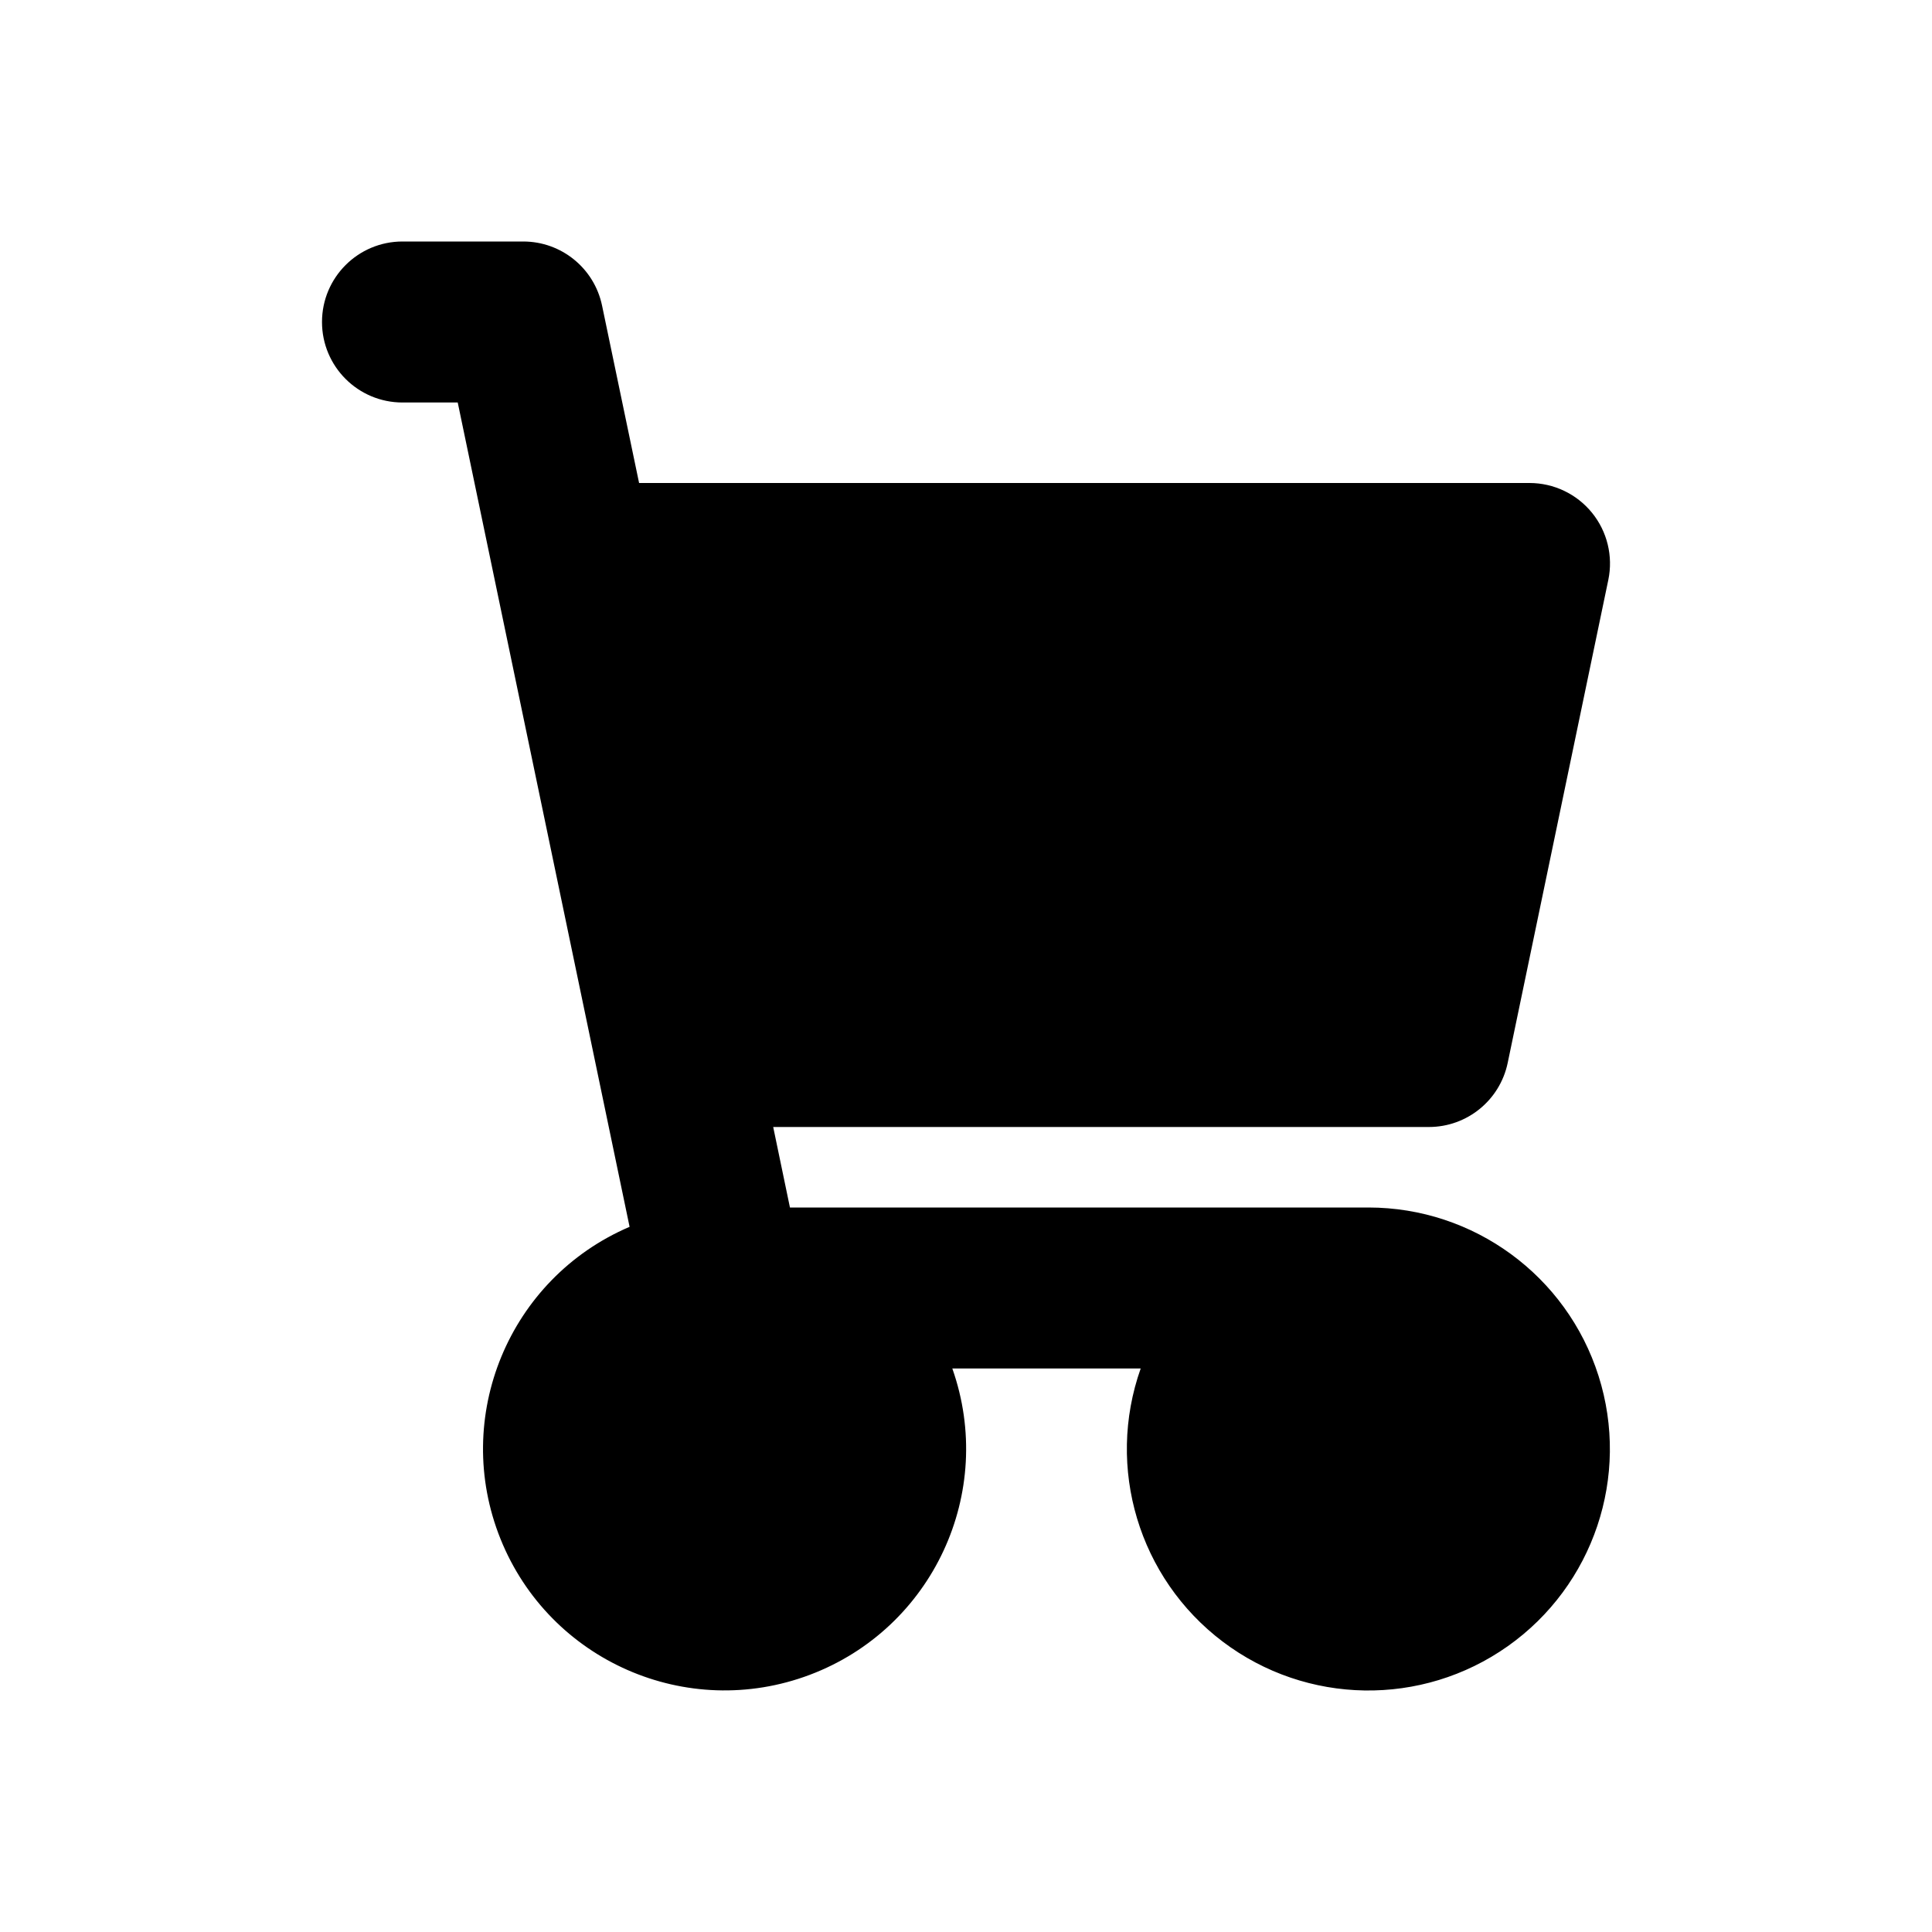
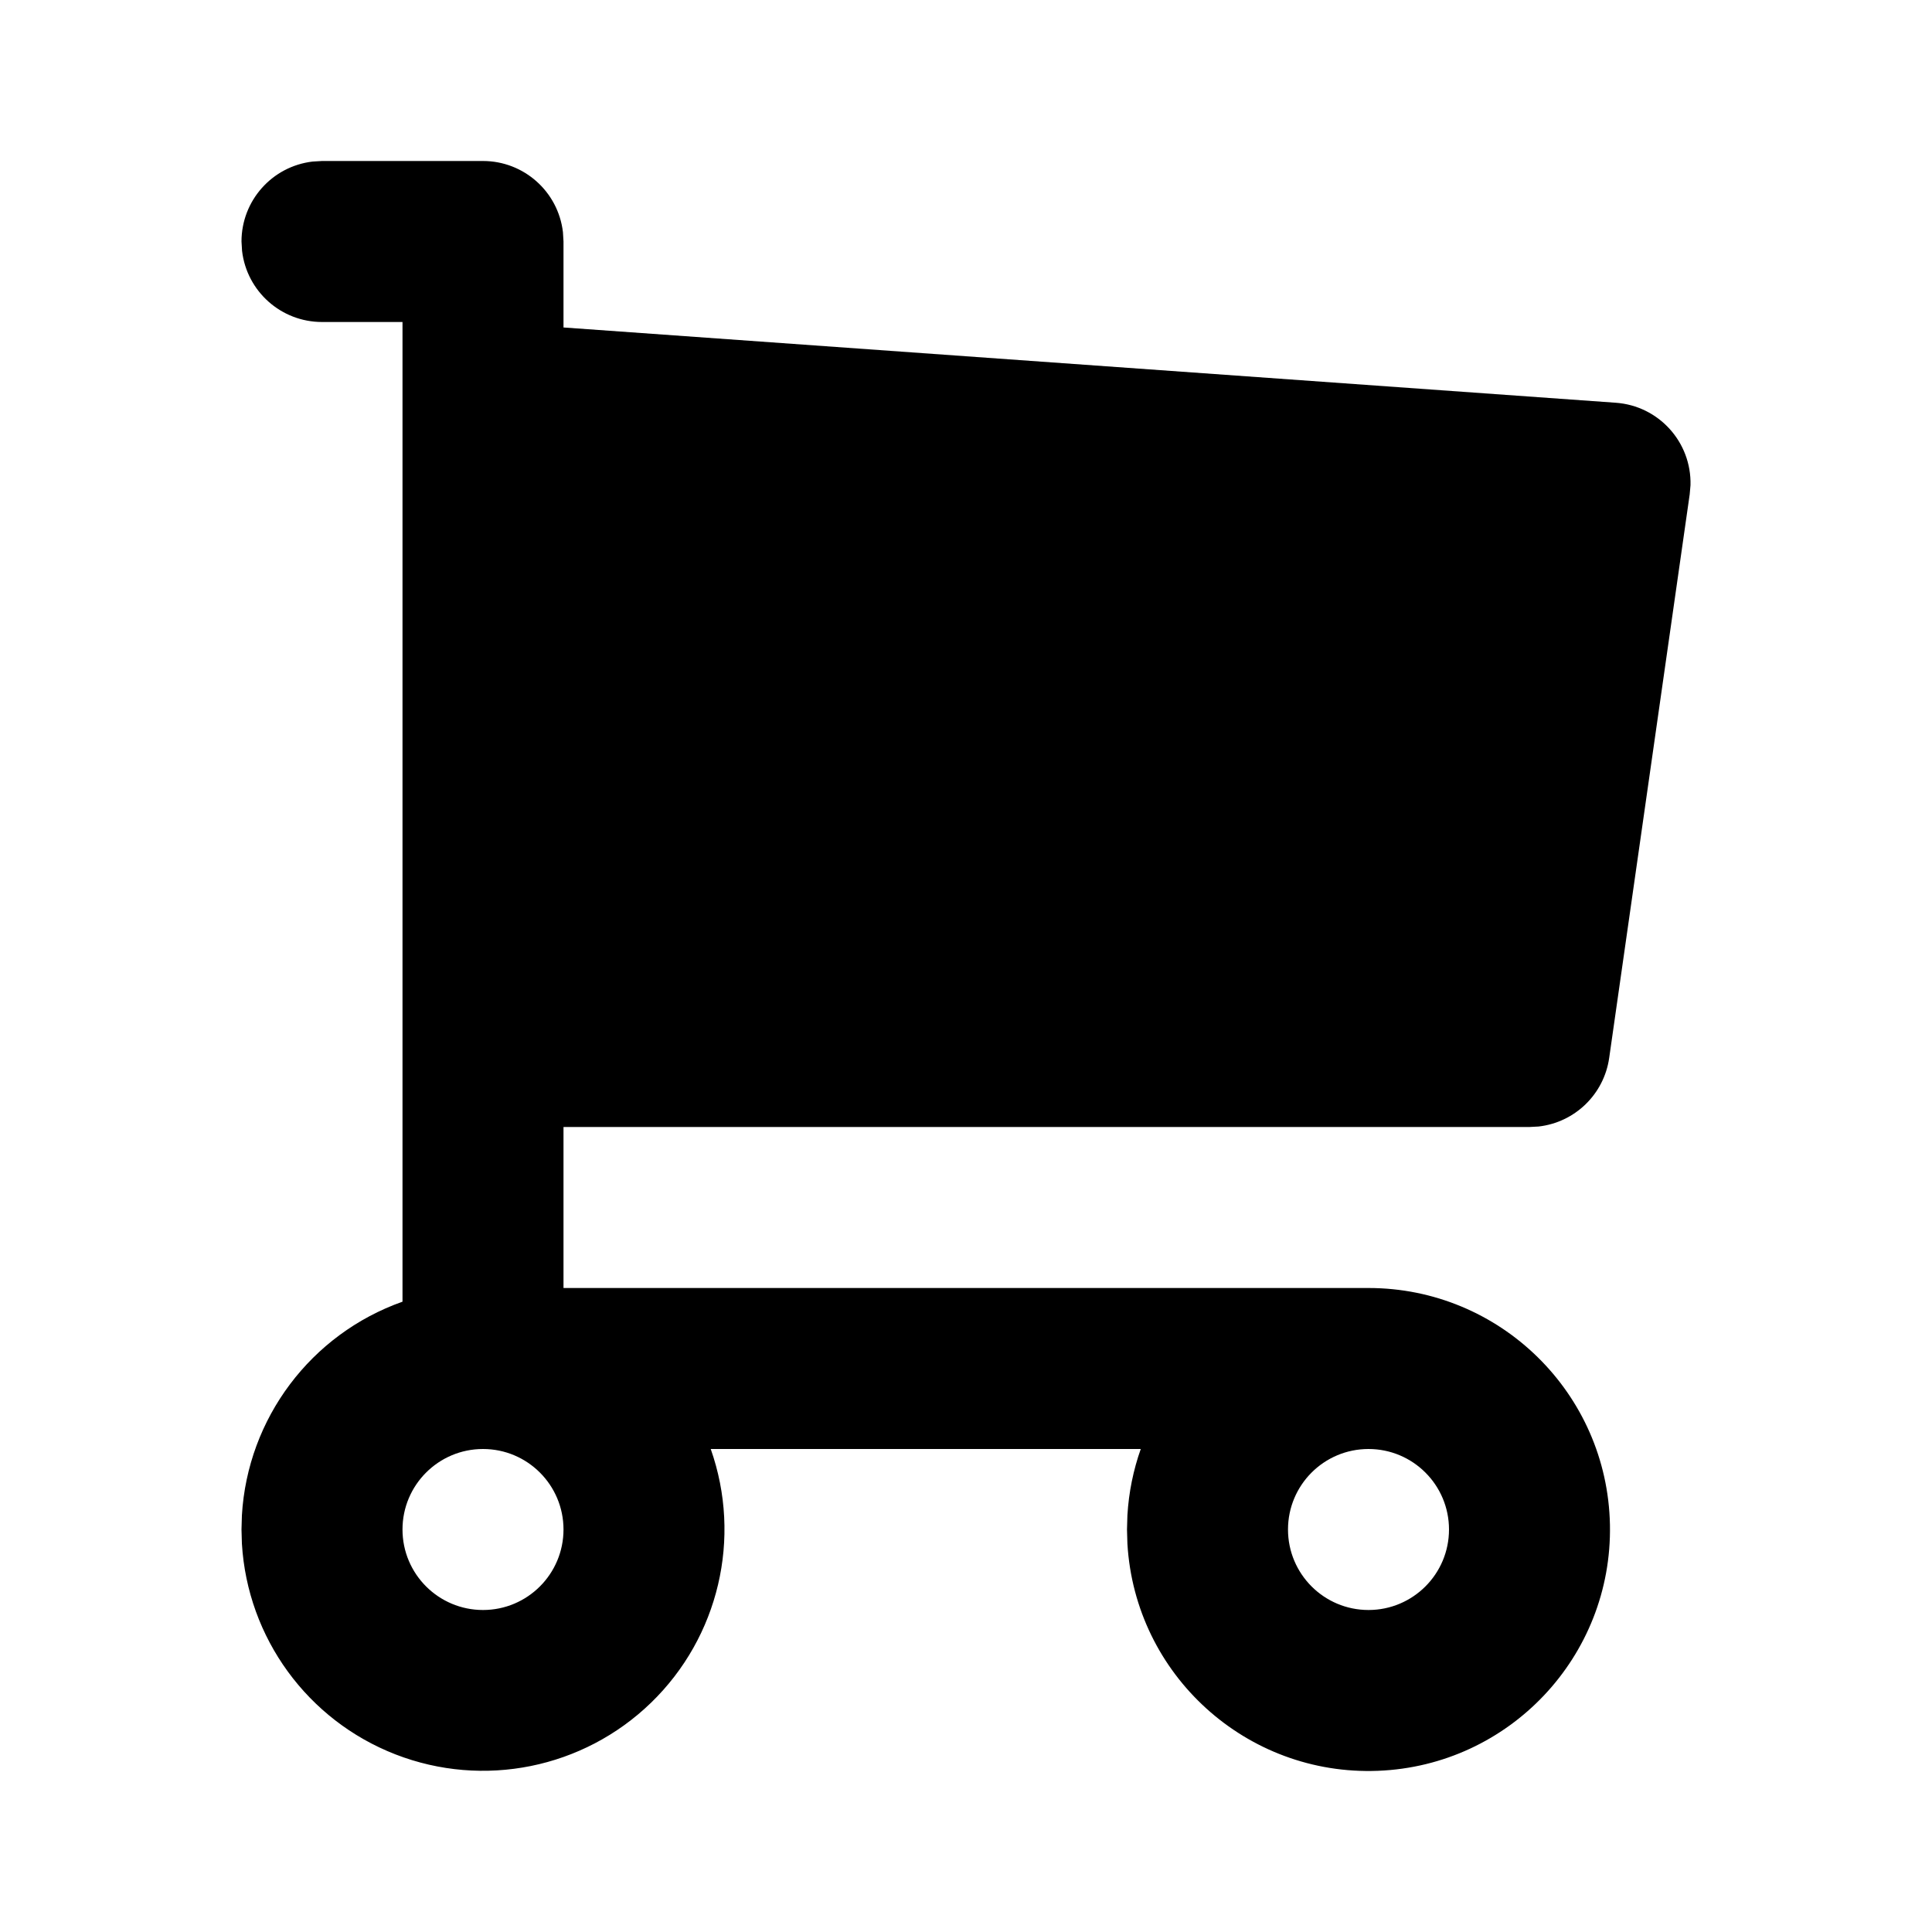
- <svg xmlns="http://www.w3.org/2000/svg" class="w-6 h-6 text-gray-800 dark:text-white" aria-hidden="true" width="24" height="24" fill="currentColor" viewBox="0 0 24 24">
-   <path fill-rule="evenodd" d="M4 4a1 1 0 0 1 1-1h1.5a1 1 0 0 1 .979.796L7.939 6H19a1 1 0 0 1 .979 1.204l-1.25 6a1 1 0 0 1-.979.796H9.605l.208 1H17a3 3 0 1 1-2.83 2h-2.34a3 3 0 1 1-4.009-1.76L5.686 5H5a1 1 0 0 1-1-1Z" clip-rule="evenodd" />
+ <svg xmlns="http://www.w3.org/2000/svg" width="24" height="24" viewBox="0 0 24 24" fill="currentColor" class="icon icon-tabler icons-tabler-filled icon-tabler-shopping-cart">
+   <path stroke="none" d="M0 0h24v24H0z" fill="none" />
+   <path d="M6 2a1 1 0 0 1 .993 .883l.007 .117v1.068l13.071 .935a1 1 0 0 1 .929 1.024l-.01 .114l-1 7a1 1 0 0 1 -.877 .853l-.113 .006h-12v2h10a3 3 0 1 1 -2.995 3.176l-.005 -.176l.005 -.176c.017 -.288 .074 -.564 .166 -.824h-5.342a3 3 0 1 1 -5.824 1.176l-.005 -.176l.005 -.176a3.002 3.002 0 0 1 1.995 -2.654v-12.17h-1a1 1 0 0 1 -.993 -.883l-.007 -.117a1 1 0 0 1 .883 -.993l.117 -.007h2zm0 16a1 1 0 1 0 0 2a1 1 0 0 0 0 -2zm11 0a1 1 0 1 0 0 2a1 1 0 0 0 0 -2z" />
</svg>
